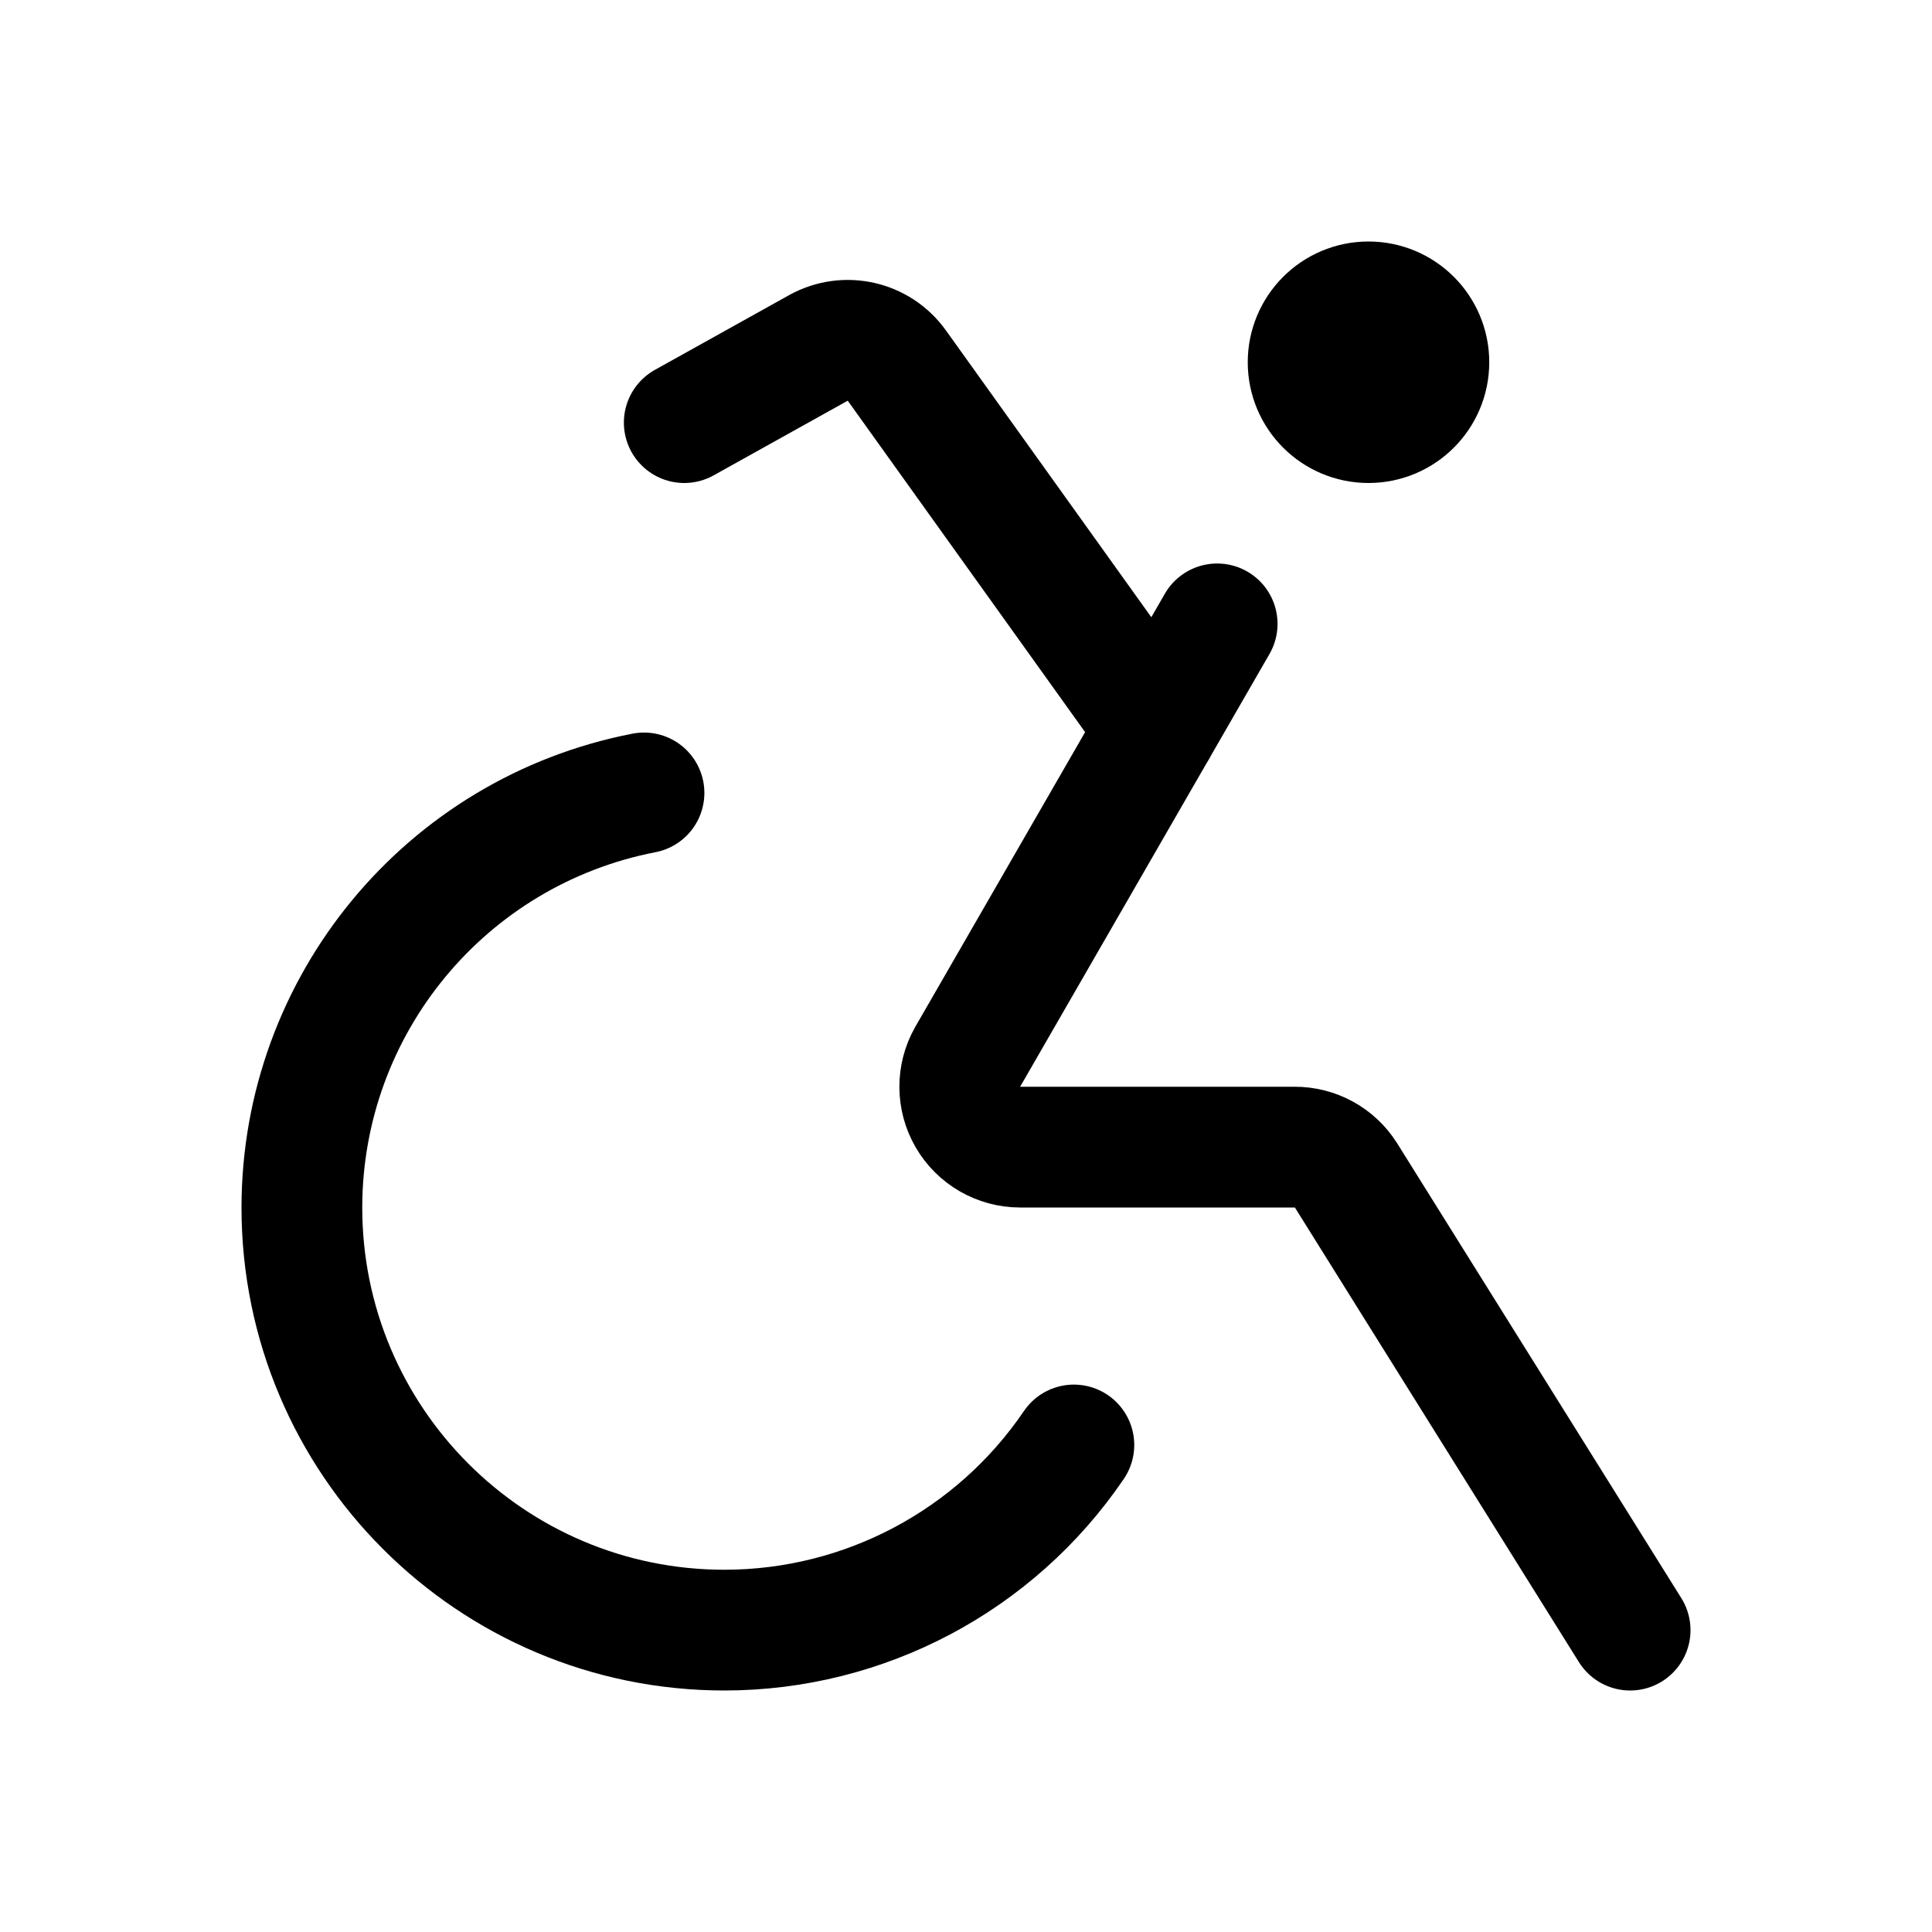
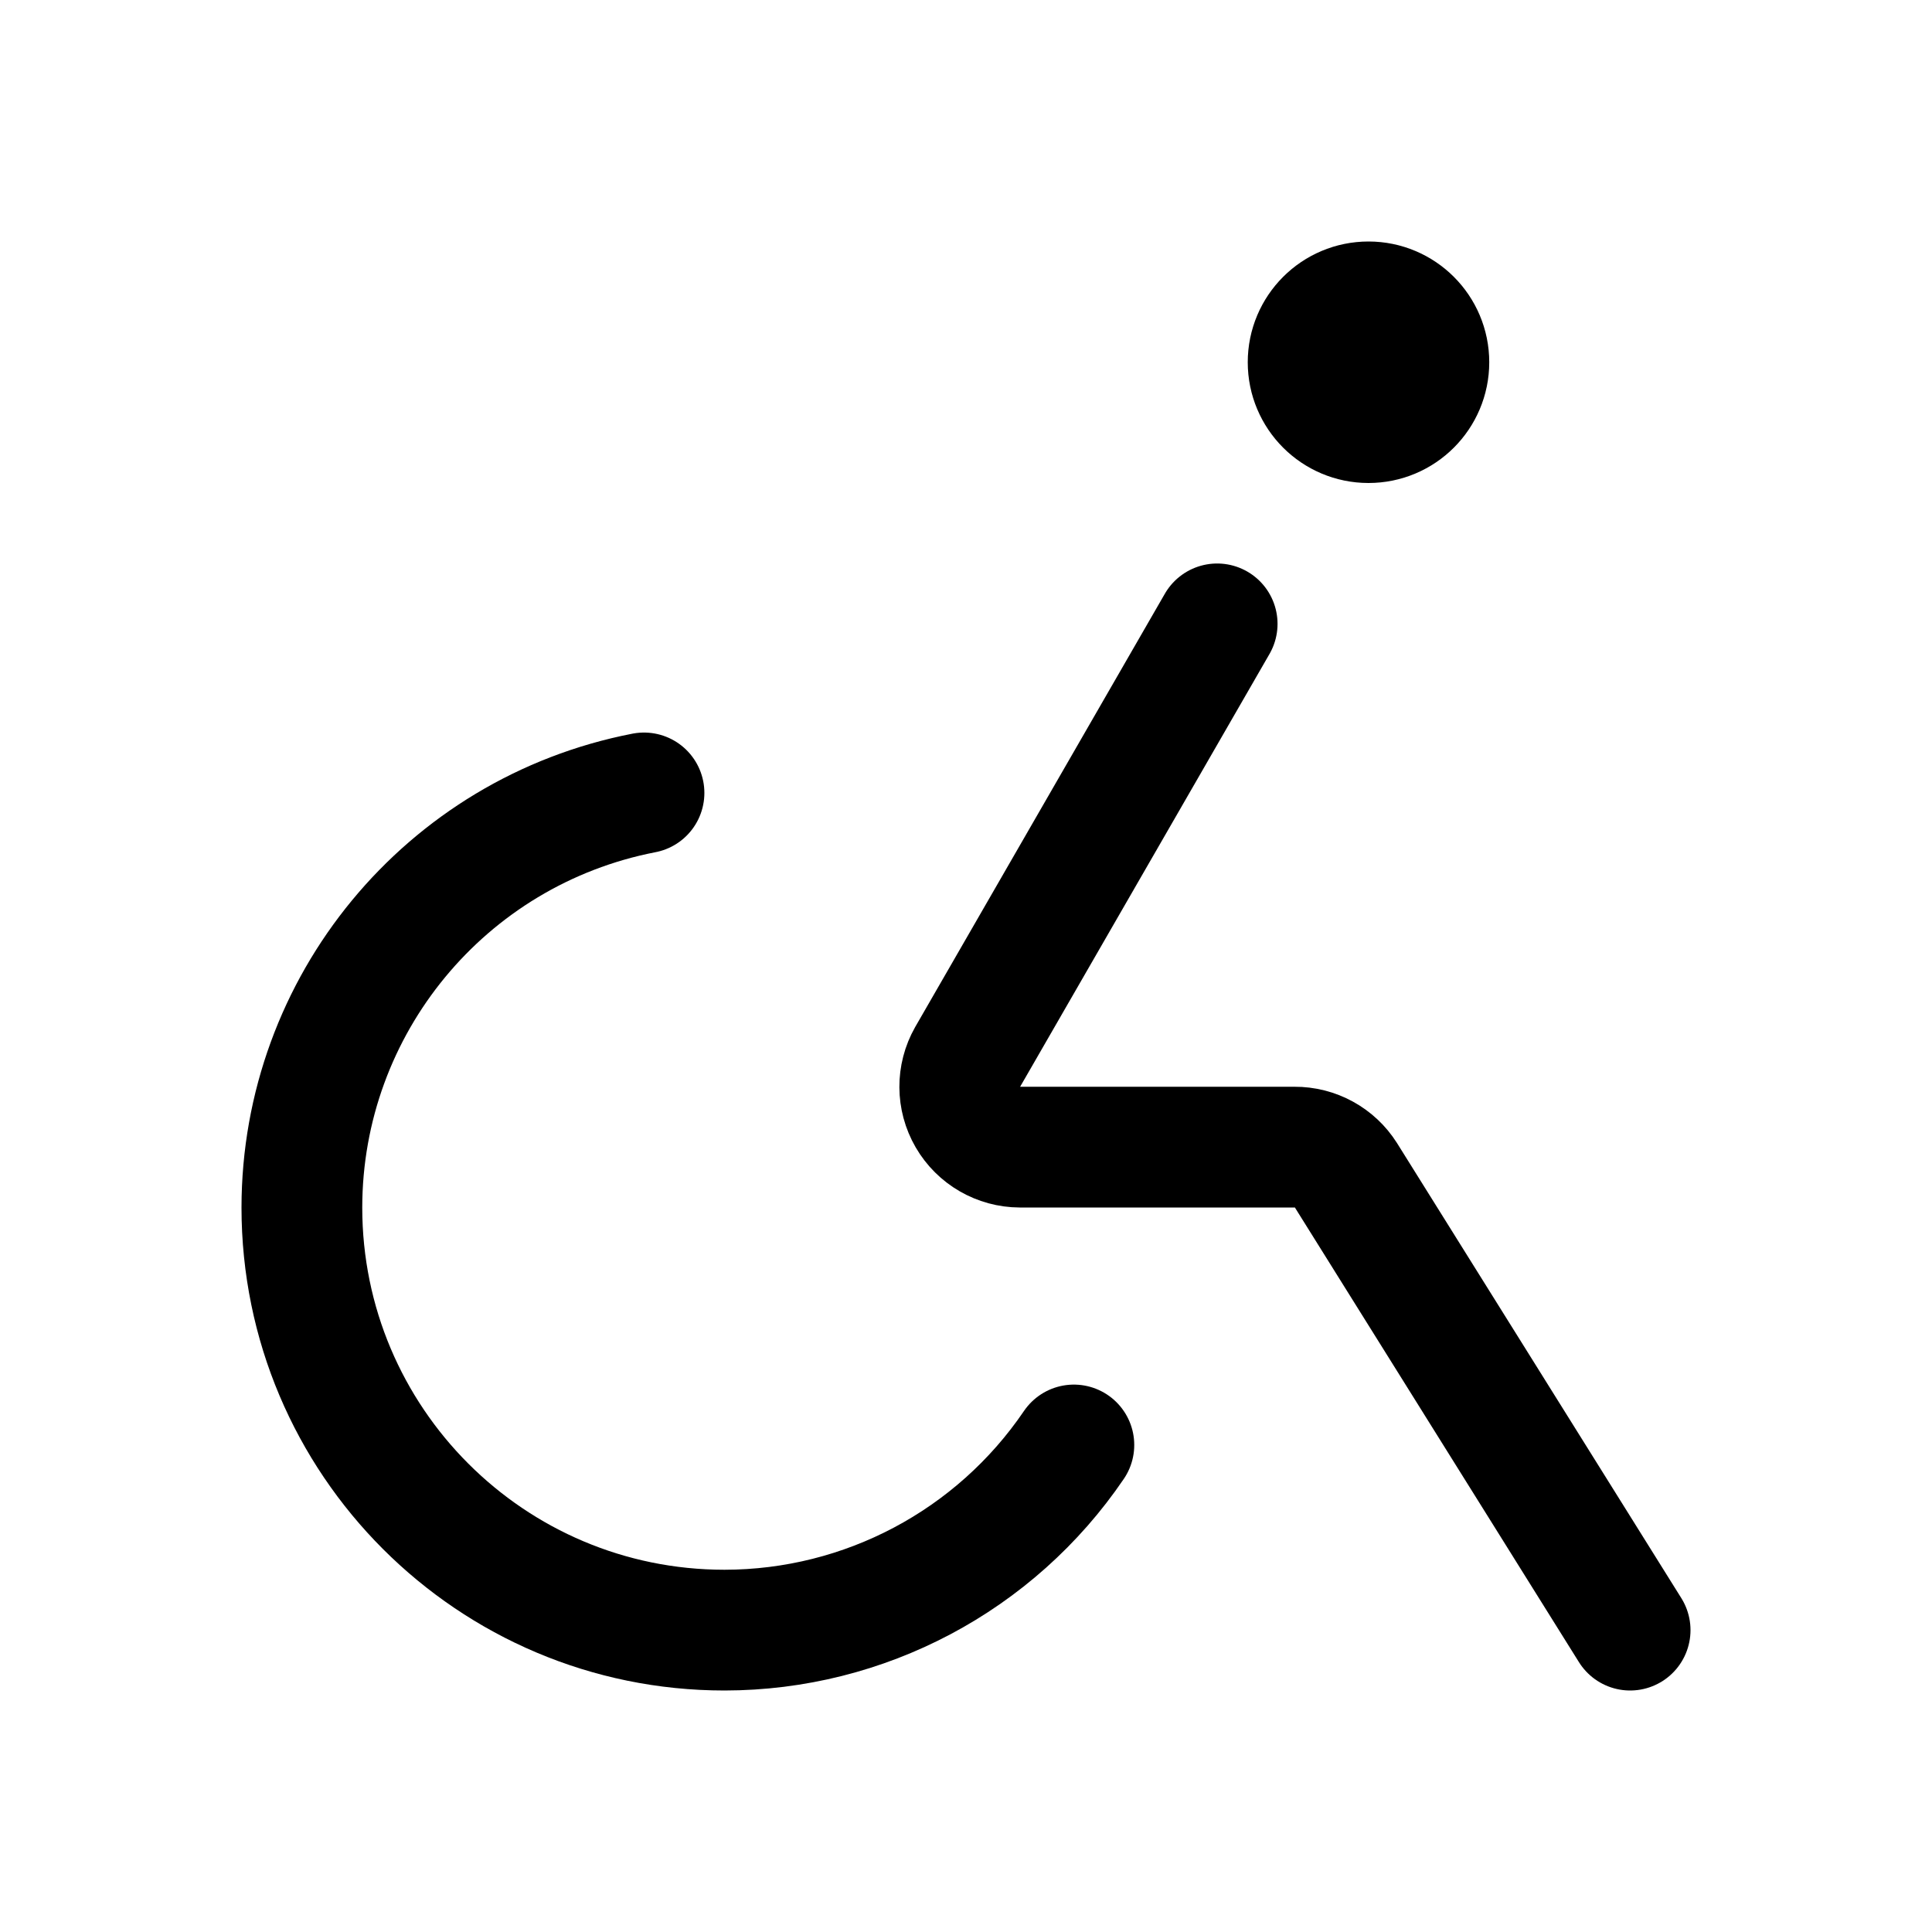
<svg xmlns="http://www.w3.org/2000/svg" viewBox="0 0 24 24" fill="none" stroke="currentColor" stroke-width="1.5" stroke-linecap="round" stroke-linejoin="round">
  <path d="M16.25 4.5A0.75 0.75 0 1 0 17.75 4.5A0.75 0.75 0 1 0 16.25 4.5Z" />
  <path d="M15.12 7.75L12.02 13.13A0.75 0.75 0 0 0 12.67 14.25L16.08 14.25A0.75 0.75 0 0 1 16.72 14.6L20.25 20.25" />
-   <path d="M14.37 9.05L11.14 4.54A0.75 0.75 0 0 0 10.17 4.32L8.5 5.25" />
  <path d="M8 9.85A5.25 5.25 0 0 0 3.75 15A5.25 5.25 0 0 0 9 20.25A5.25 5.25 0 0 0 13.34 17.95" />
</svg>
